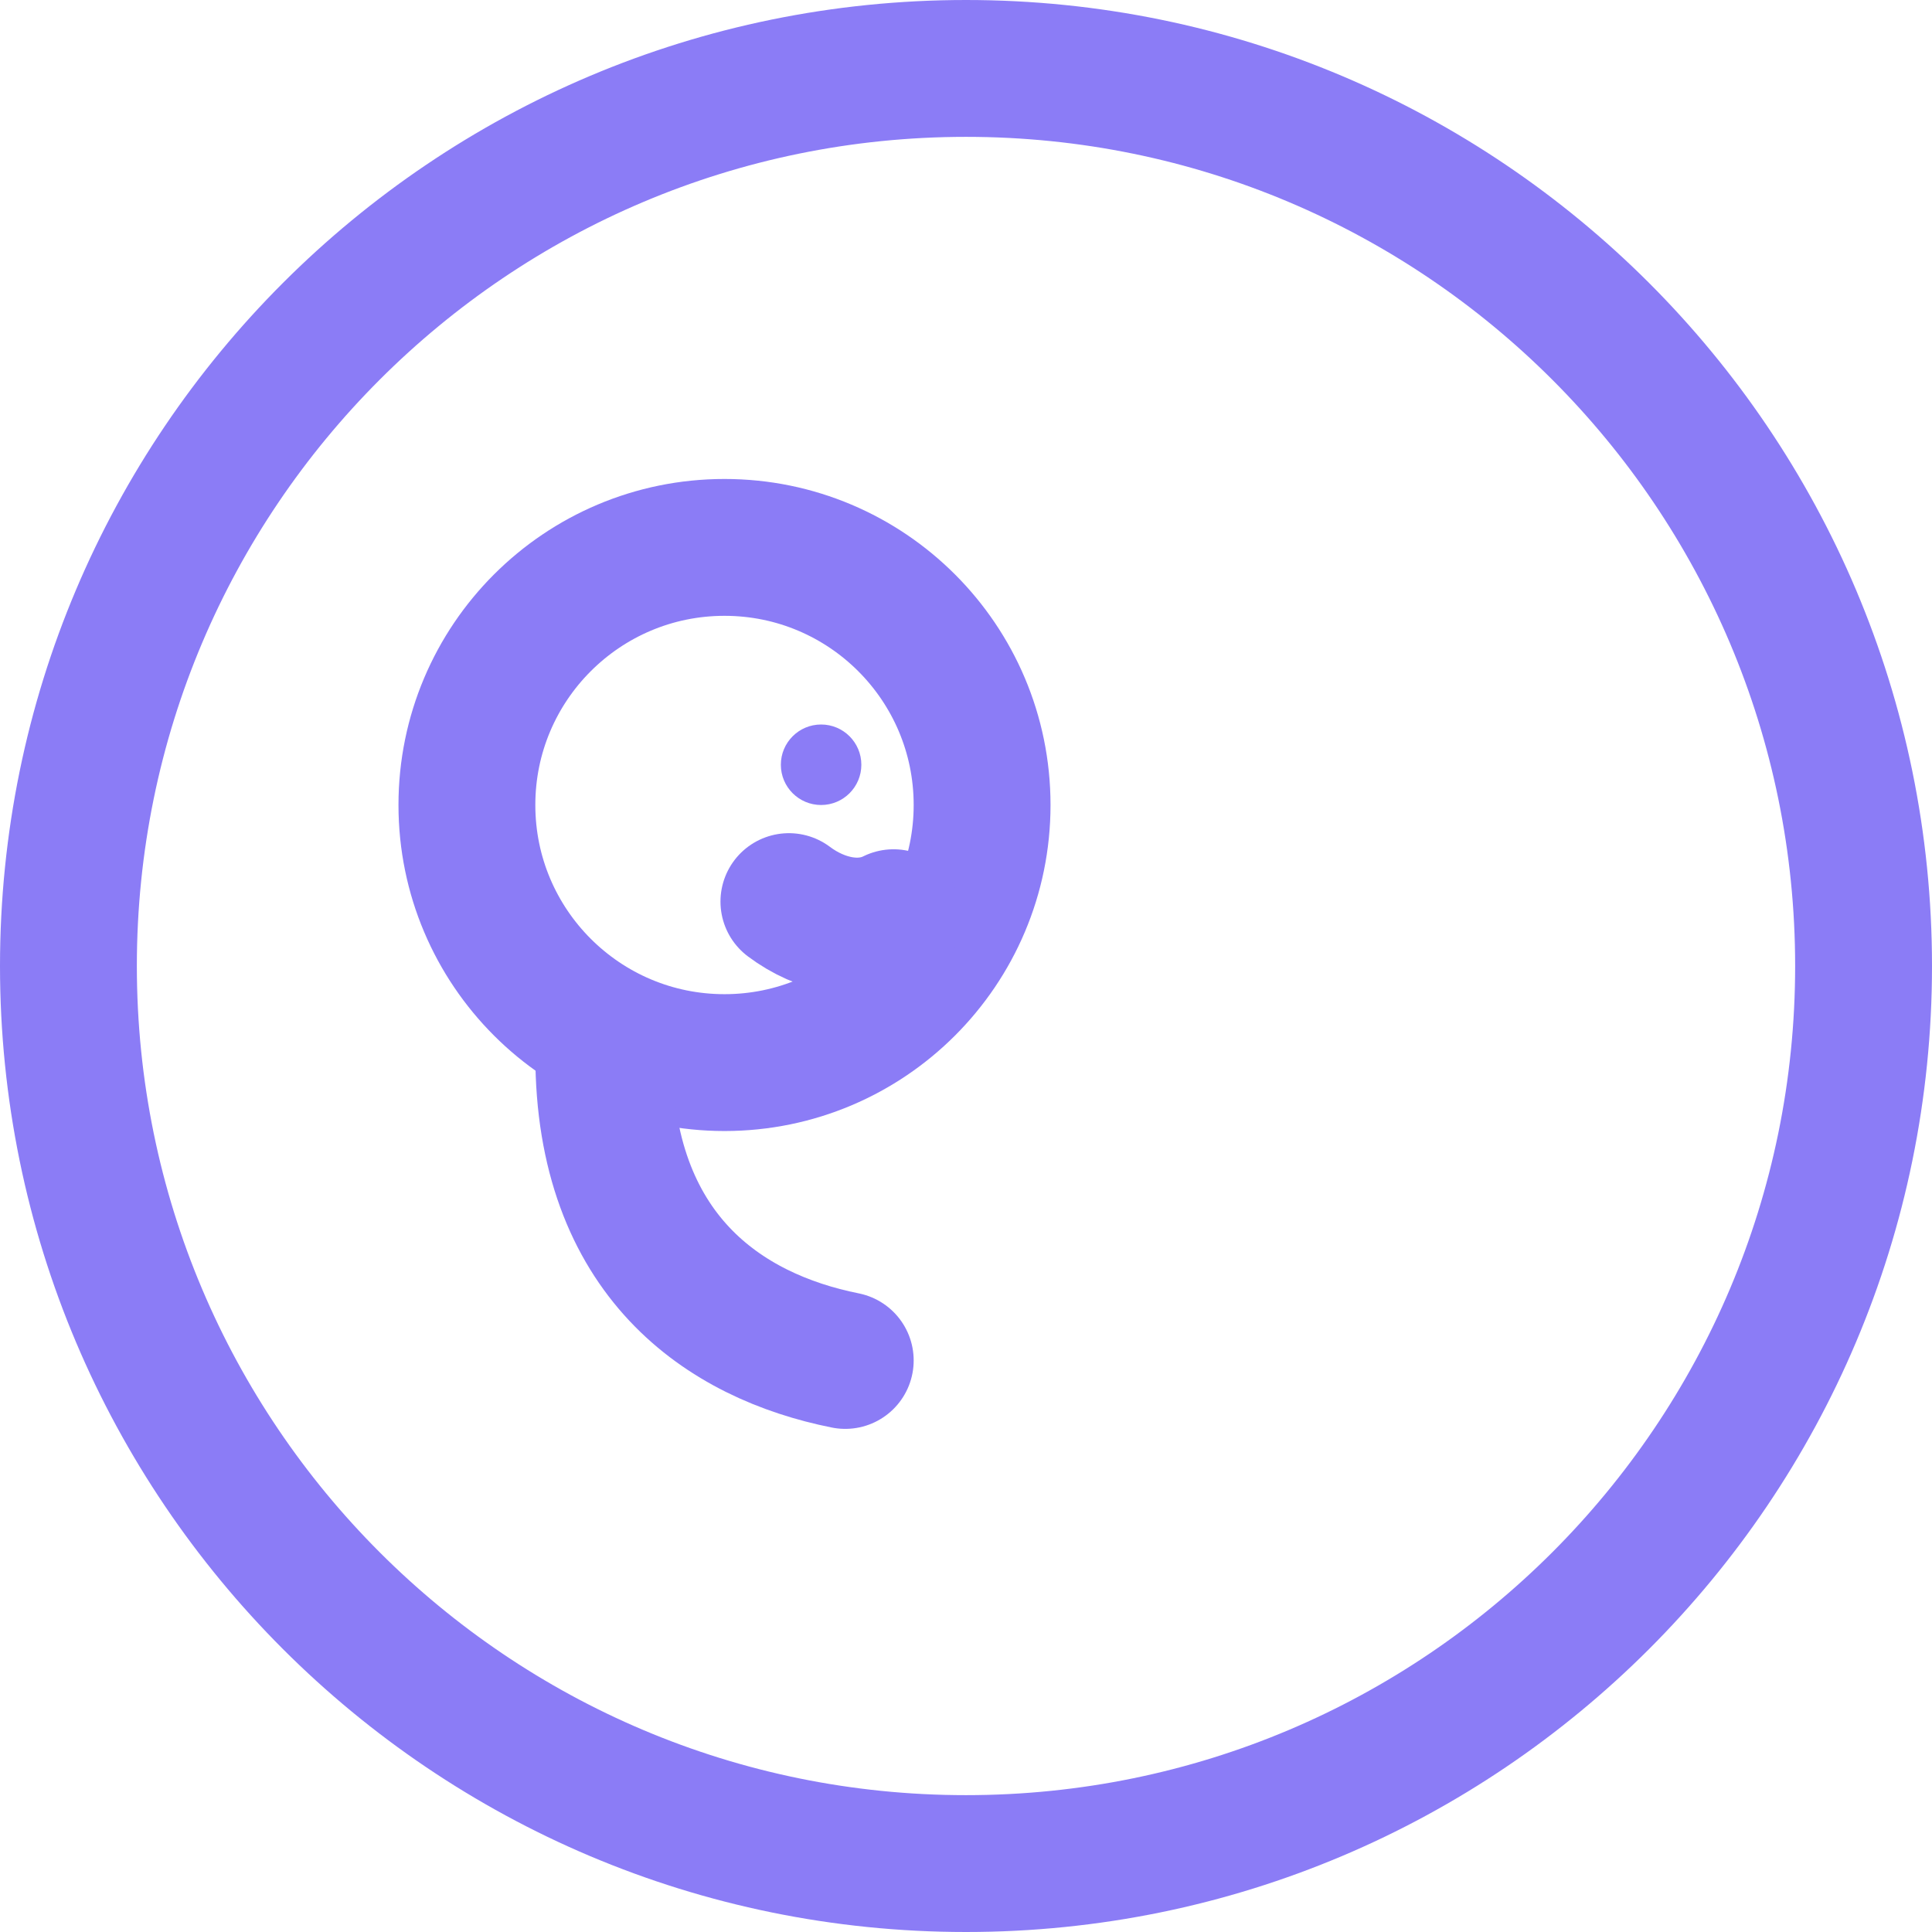
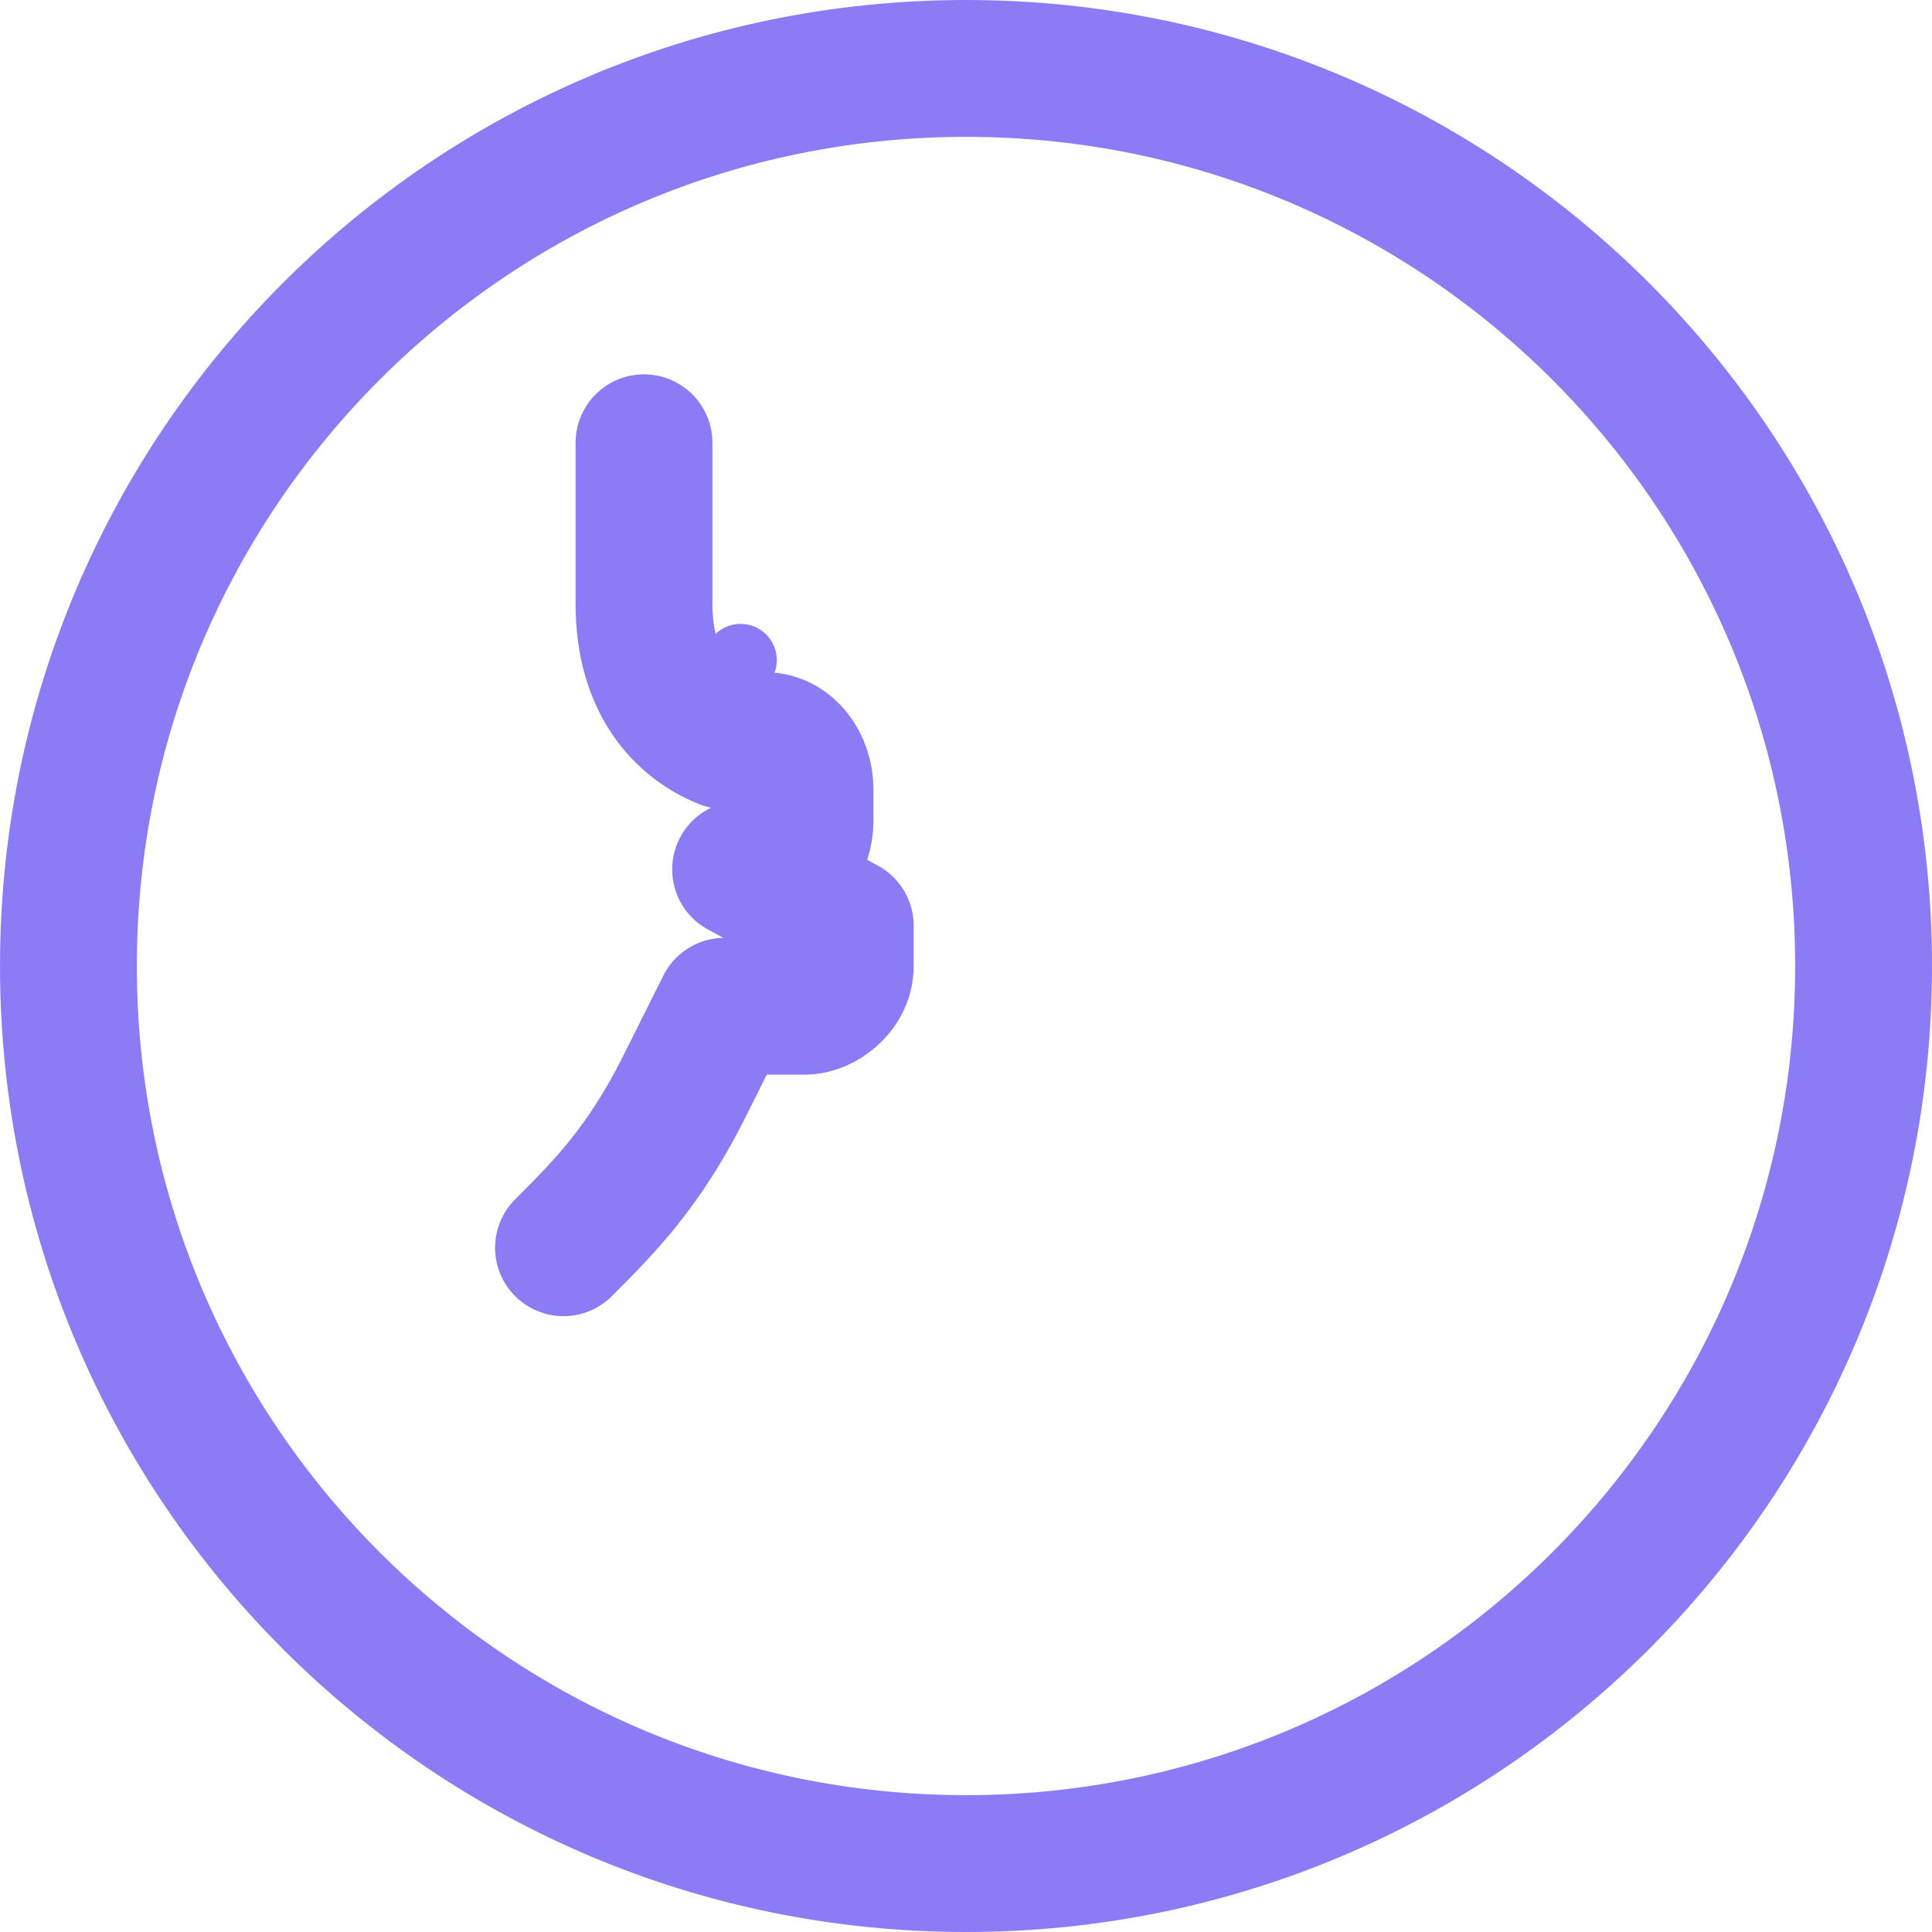
<svg xmlns="http://www.w3.org/2000/svg" width="24" height="24" viewBox="0 0 24 24" fill="none" stroke="#8b7cf6" stroke-width="1.7" stroke-linecap="round" stroke-linejoin="round">
  <circle cx="12" cy="12" r="11.15" />
-   <circle cx="9" cy="10" r="3.2" />
-   <circle cx="10.2" cy="9.5" r="0.5" fill="#8b7cf6" stroke="none" />
-   <path d="M9.8 11.2c.4.3.9.4 1.3.2" />
-   <path d="M7.5 13.1c0 2.5 1.5 3.5 3 3.8" />
+   <path d="M8 5.5            L8 7.5            C8 8.5 8.5 9 9 9.2            L9.5 9.2            C9.8 9.2 10 9.5 10 9.8            L10 10.2            C10 10.5 9.8 10.8 9.5 10.8            L9.2 10.8            L10.5 11.5            L10.5 12            C10.5 12.3 10.2 12.5 10 12.5            L9 12.5            L8.5 13.5            C8 14.5 7.5 15 7 15.5" fill="none" />
+   <circle cx="9.2" cy="8.2" r="0.45" fill="#8b7cf6" stroke="none" />
</svg>
